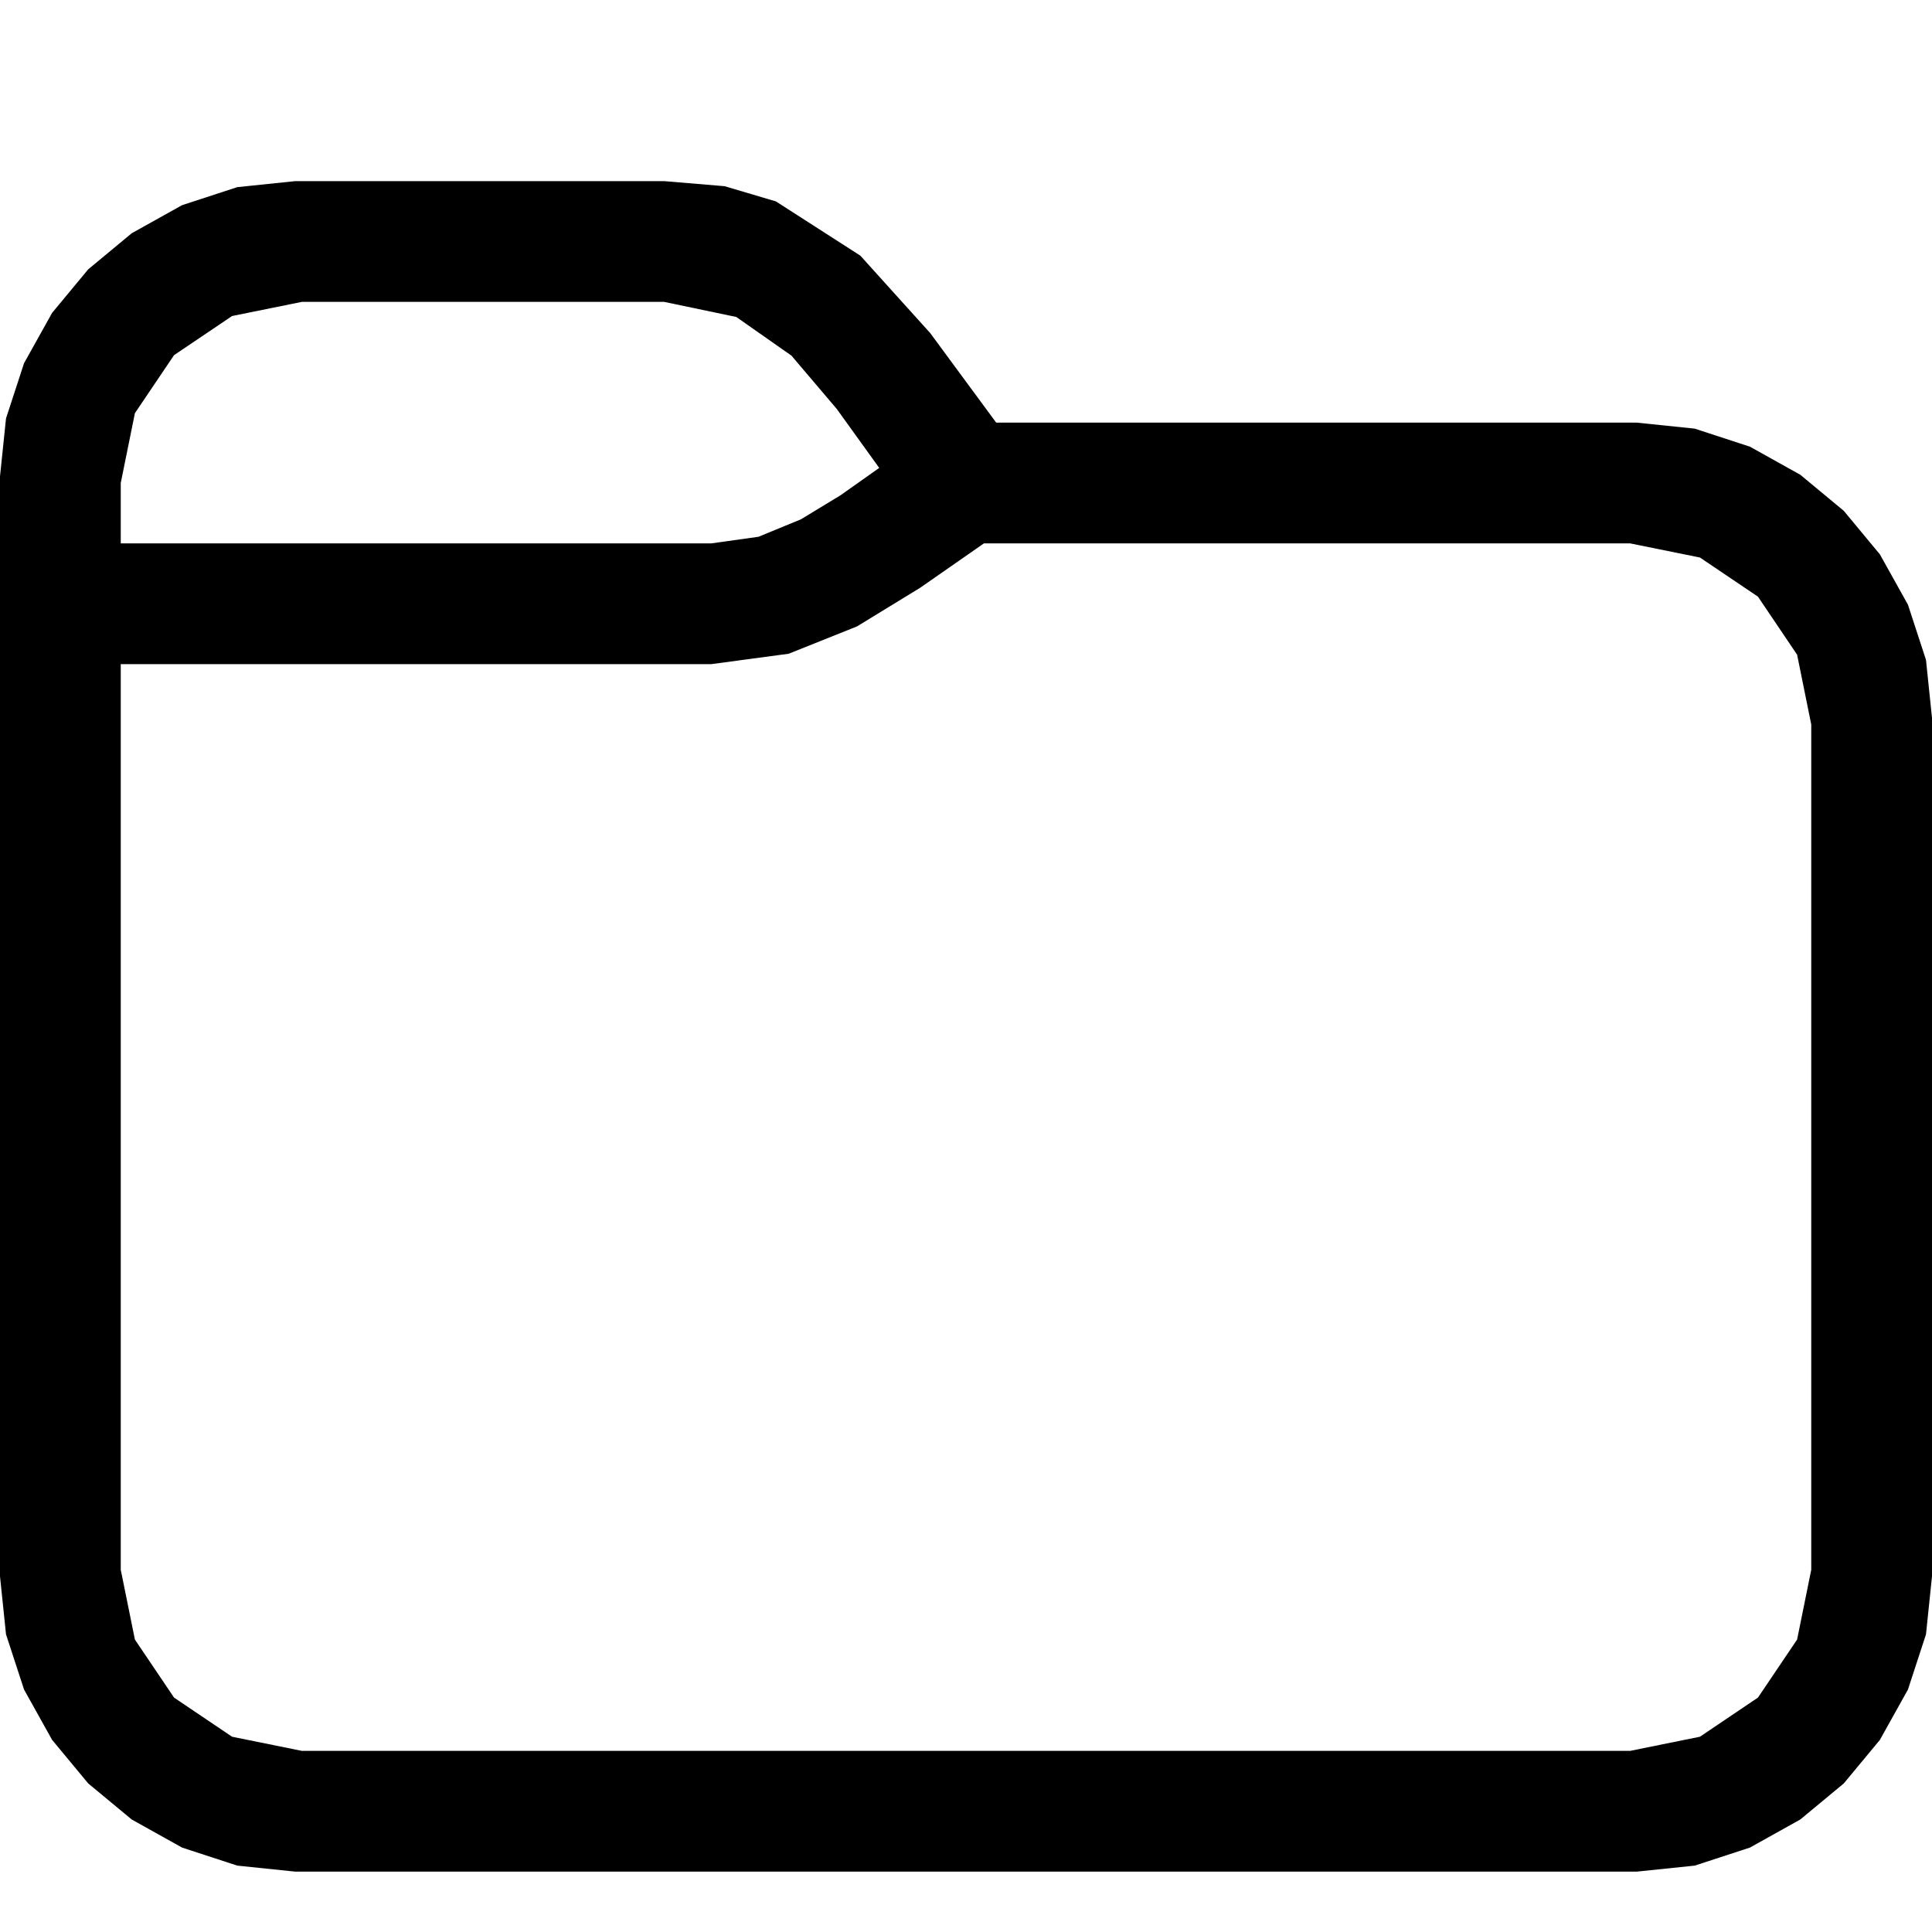
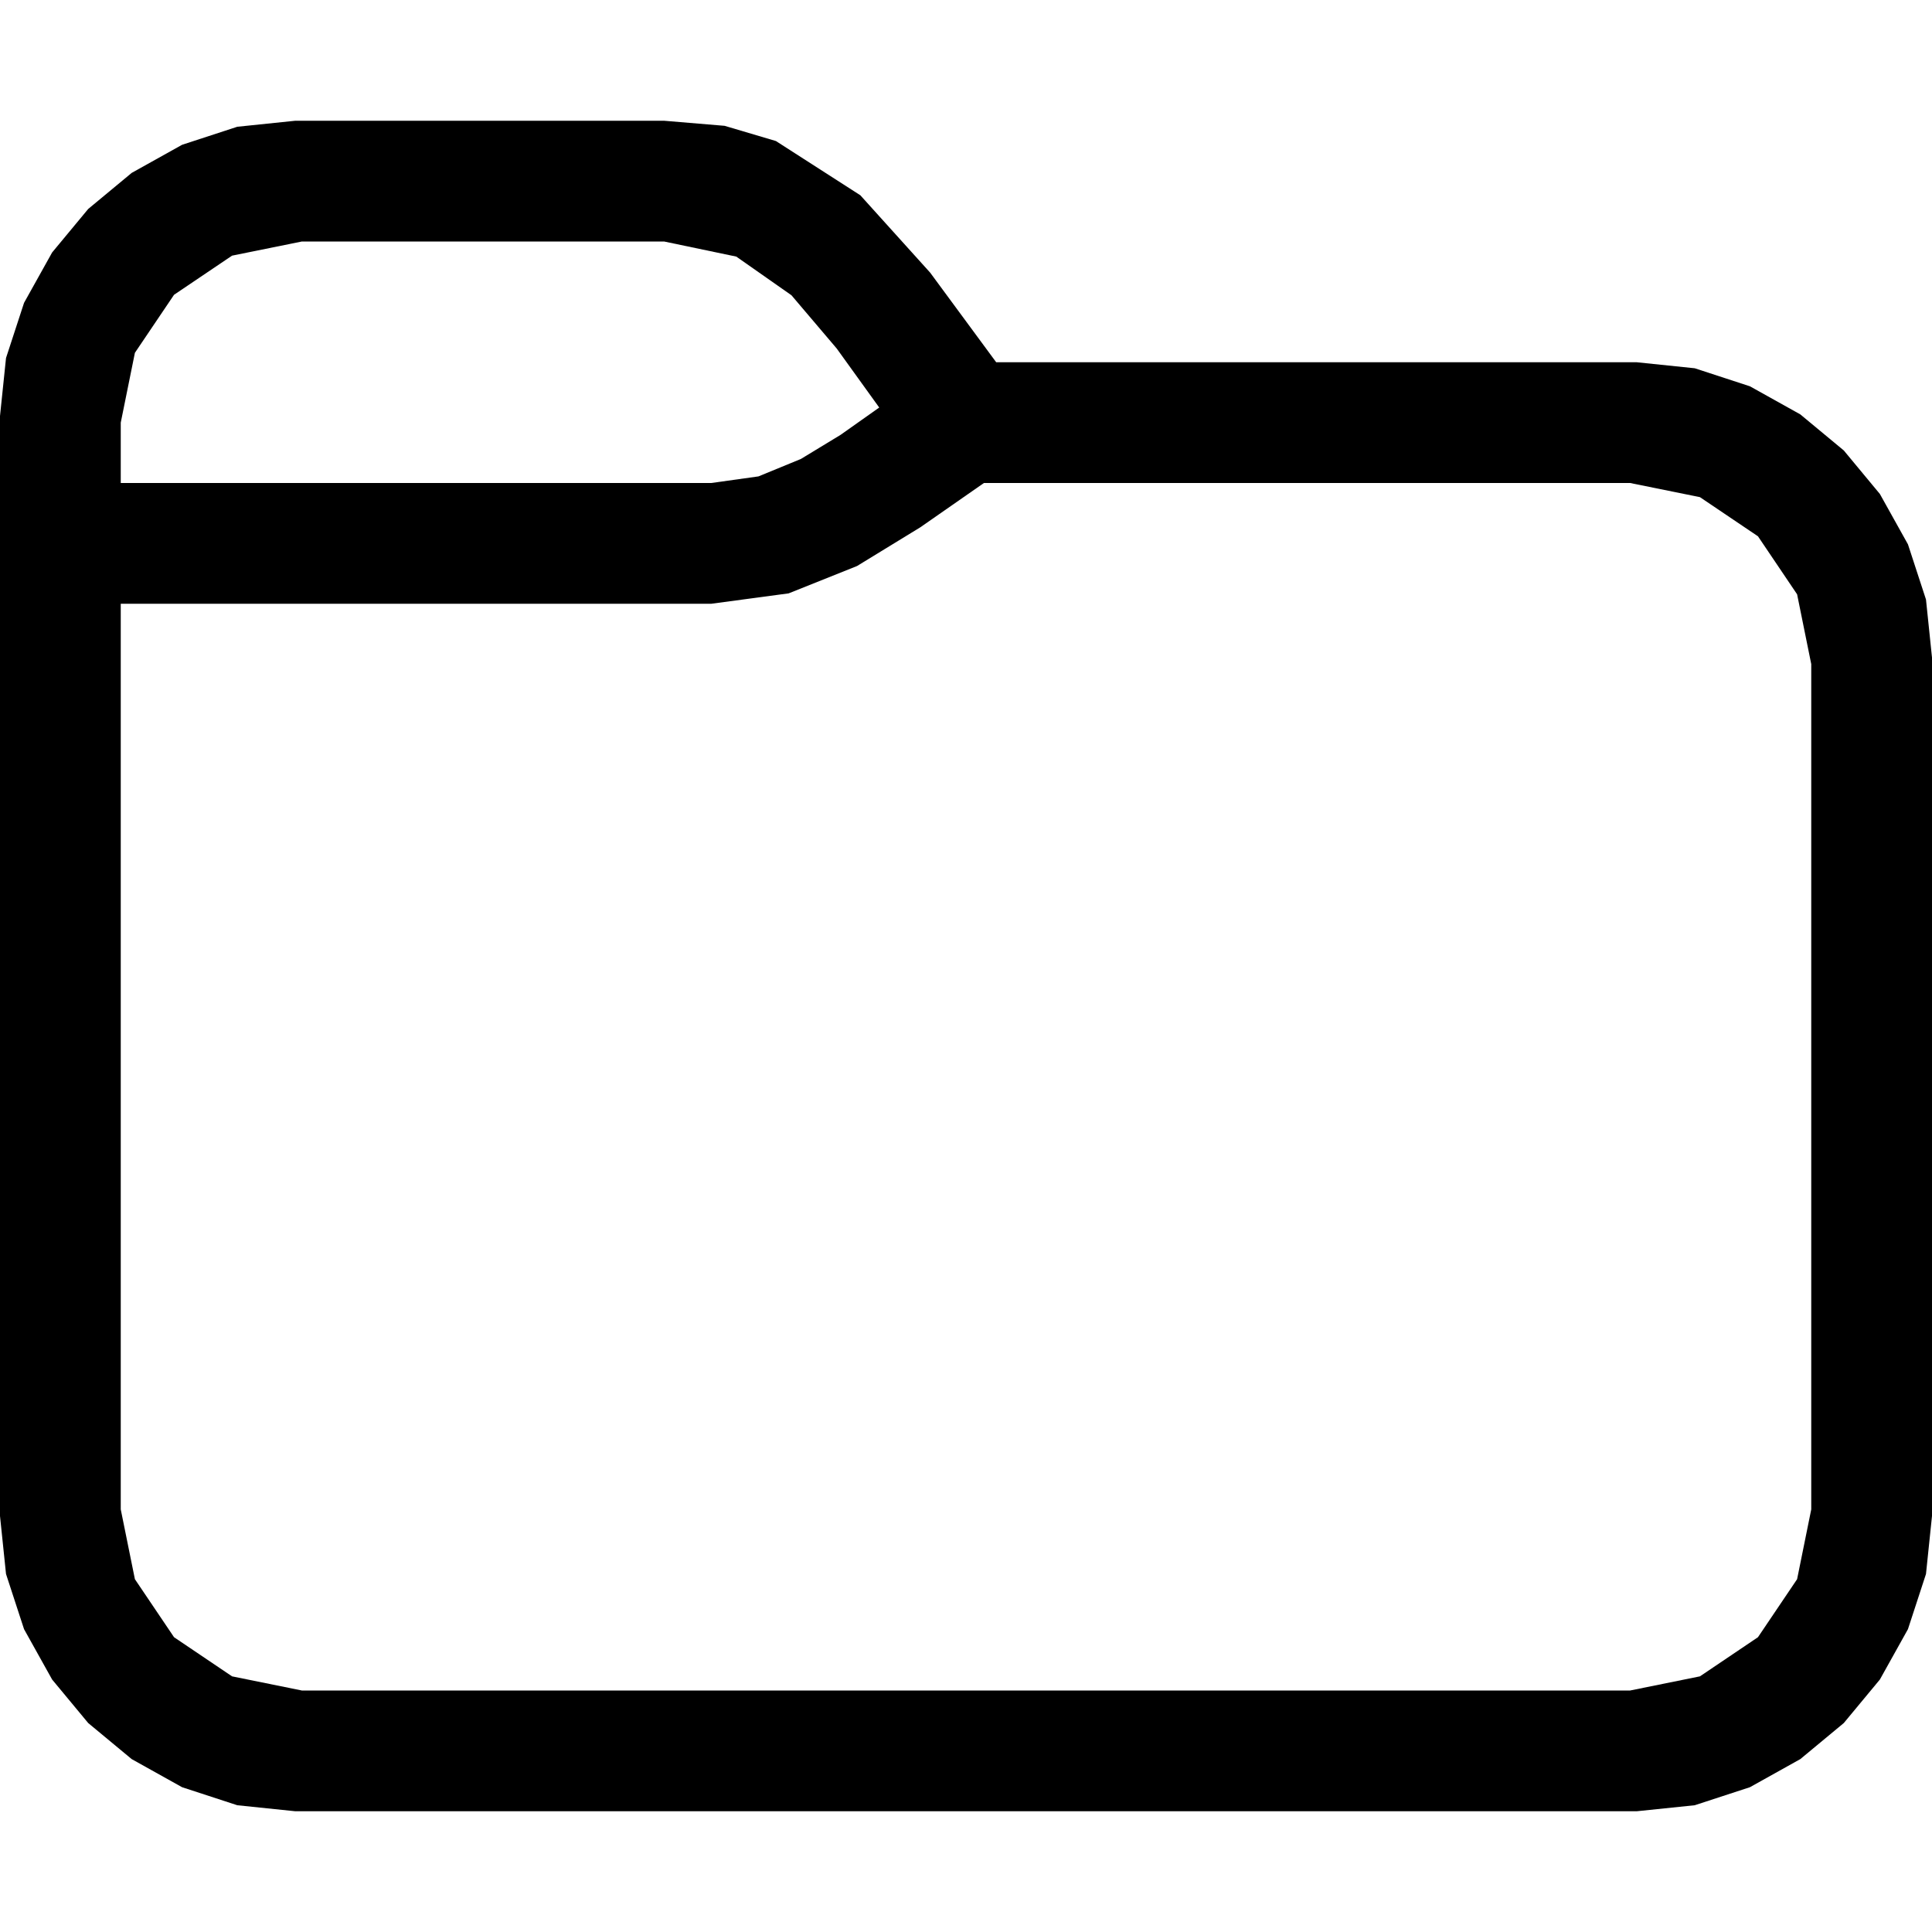
<svg xmlns="http://www.w3.org/2000/svg" height="16" width="16" viewBox="0 0 16 16">
  <g>
-     <path id="path1" transform="rotate(0,8,8) translate(0,0.5) scale(0.1666667,0.1666667)  " fill="#000000" d="M48.891,24L45.727,26.203 42.586,28.125 39.188,29.484 35.344,30 6,30 6,75 6.703,78.469 8.648,81.352 11.531,83.297 15,84 81,84 84.469,83.297 87.352,81.352 89.297,78.469 90,75 90,33 89.297,29.531 87.352,26.648 84.469,24.703 81,24 48.891,24z M15,12L11.531,12.703 8.648,14.648 6.703,17.531 6,21 6,24 35.344,24 37.688,23.672 39.797,22.805 41.766,21.609 43.688,20.25 41.578,17.32 39.328,14.672 36.586,12.75 33,12 15,12z M14.672,6L33,6 36.006,6.252 38.555,7.008 42.75,9.703 46.219,13.547 49.5,18 81.328,18 84.211,18.299 86.953,19.195 89.455,20.59 91.617,22.383 93.41,24.545 94.805,27.047 95.701,29.789 96,32.672 96,75.328 95.701,78.211 94.805,80.953 93.41,83.455 91.617,85.617 89.455,87.41 86.953,88.805 84.211,89.701 81.328,90 14.672,90 11.789,89.701 9.047,88.805 6.545,87.41 4.383,85.617 2.59,83.455 1.195,80.953 0.299,78.211 0,75.328 0,20.672 0.299,17.789 1.195,15.047 2.59,12.545 4.383,10.383 6.545,8.59 9.047,7.195 11.789,6.299 14.672,6z" />
+     <path id="path1" transform="rotate(0,8,8) translate(0,0) scale(0.1666667,0.1666667)  " fill="#000000" d="M48.891,24L45.727,26.203 42.586,28.125 39.188,29.484 35.344,30 6,30 6,75 6.703,78.469 8.648,81.352 11.531,83.297 15,84 81,84 84.469,83.297 87.352,81.352 89.297,78.469 90,75 90,33 89.297,29.531 87.352,26.648 84.469,24.703 81,24 48.891,24z M15,12L11.531,12.703 8.648,14.648 6.703,17.531 6,21 6,24 35.344,24 37.688,23.672 39.797,22.805 41.766,21.609 43.688,20.25 41.578,17.32 39.328,14.672 36.586,12.75 33,12 15,12z M14.672,6L33,6 36.006,6.252 38.555,7.008 42.75,9.703 46.219,13.547 49.5,18 81.328,18 84.211,18.299 86.953,19.195 89.455,20.59 91.617,22.383 93.41,24.545 94.805,27.047 95.701,29.789 96,32.672 96,75.328 95.701,78.211 94.805,80.953 93.41,83.455 91.617,85.617 89.455,87.41 86.953,88.805 84.211,89.701 81.328,90 14.672,90 11.789,89.701 9.047,88.805 6.545,87.41 4.383,85.617 2.59,83.455 1.195,80.953 0.299,78.211 0,75.328 0,20.672 0.299,17.789 1.195,15.047 2.59,12.545 4.383,10.383 6.545,8.59 9.047,7.195 11.789,6.299 14.672,6z" />
  </g>
</svg>
